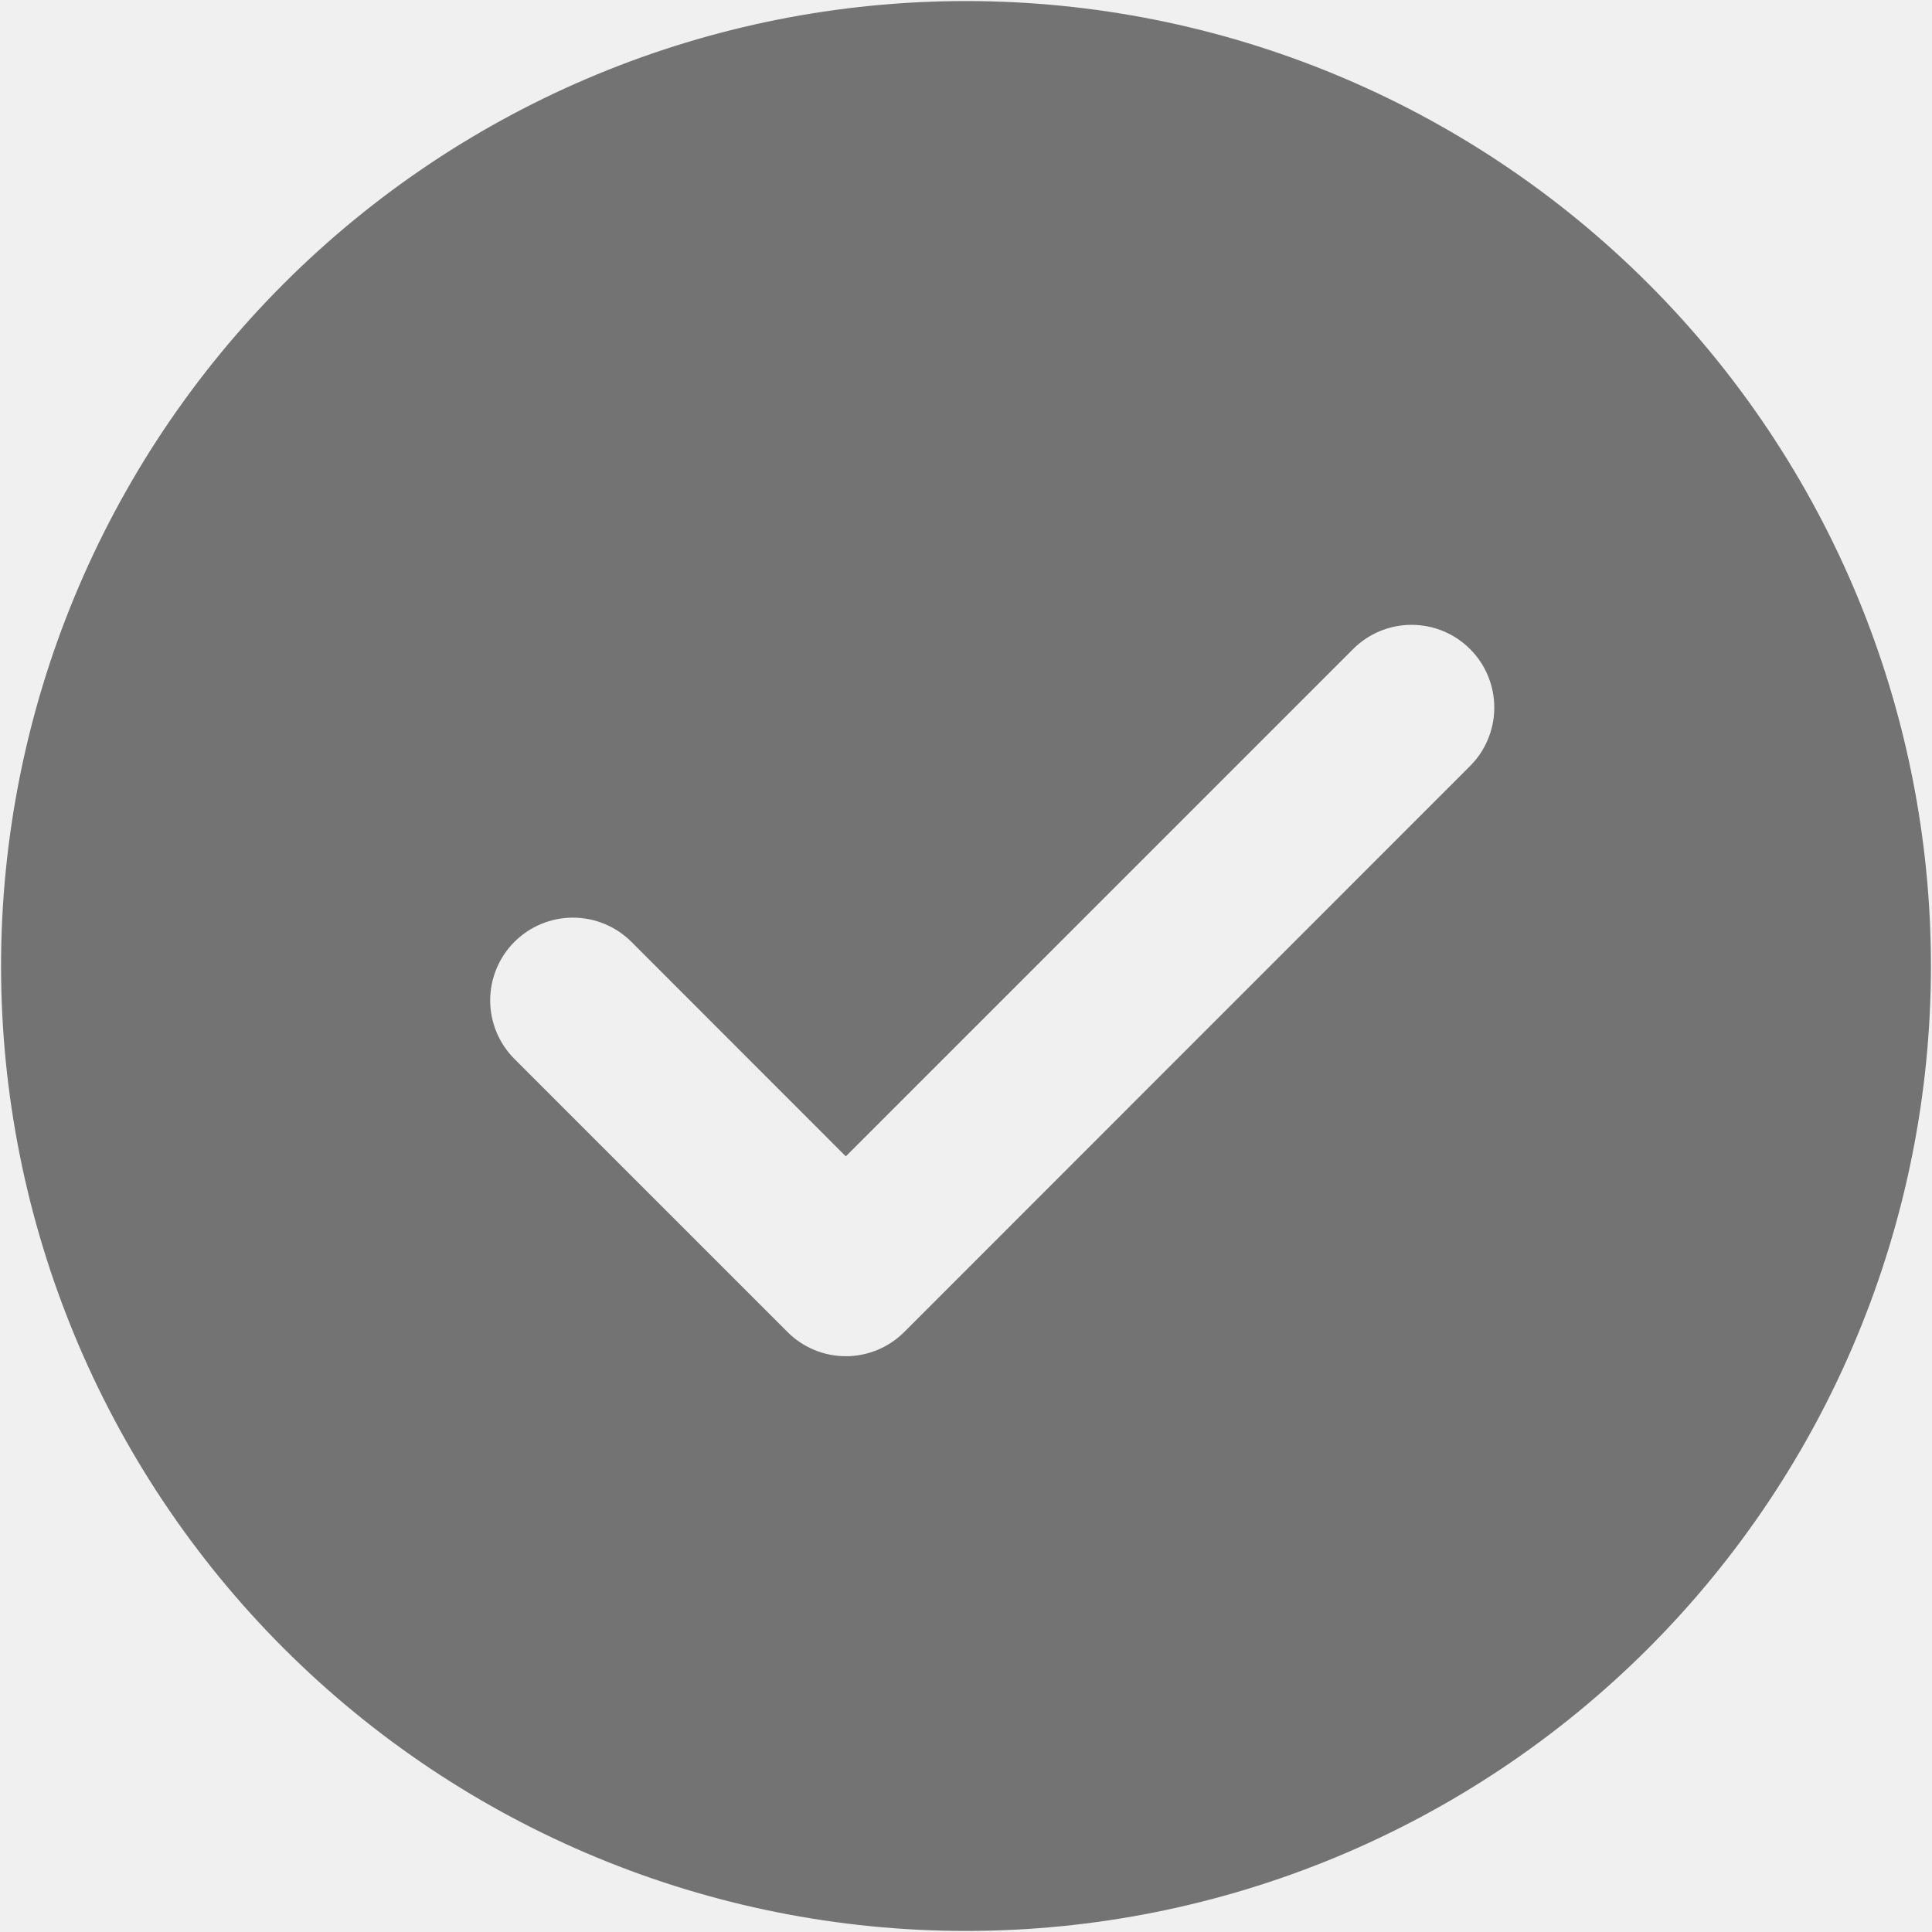
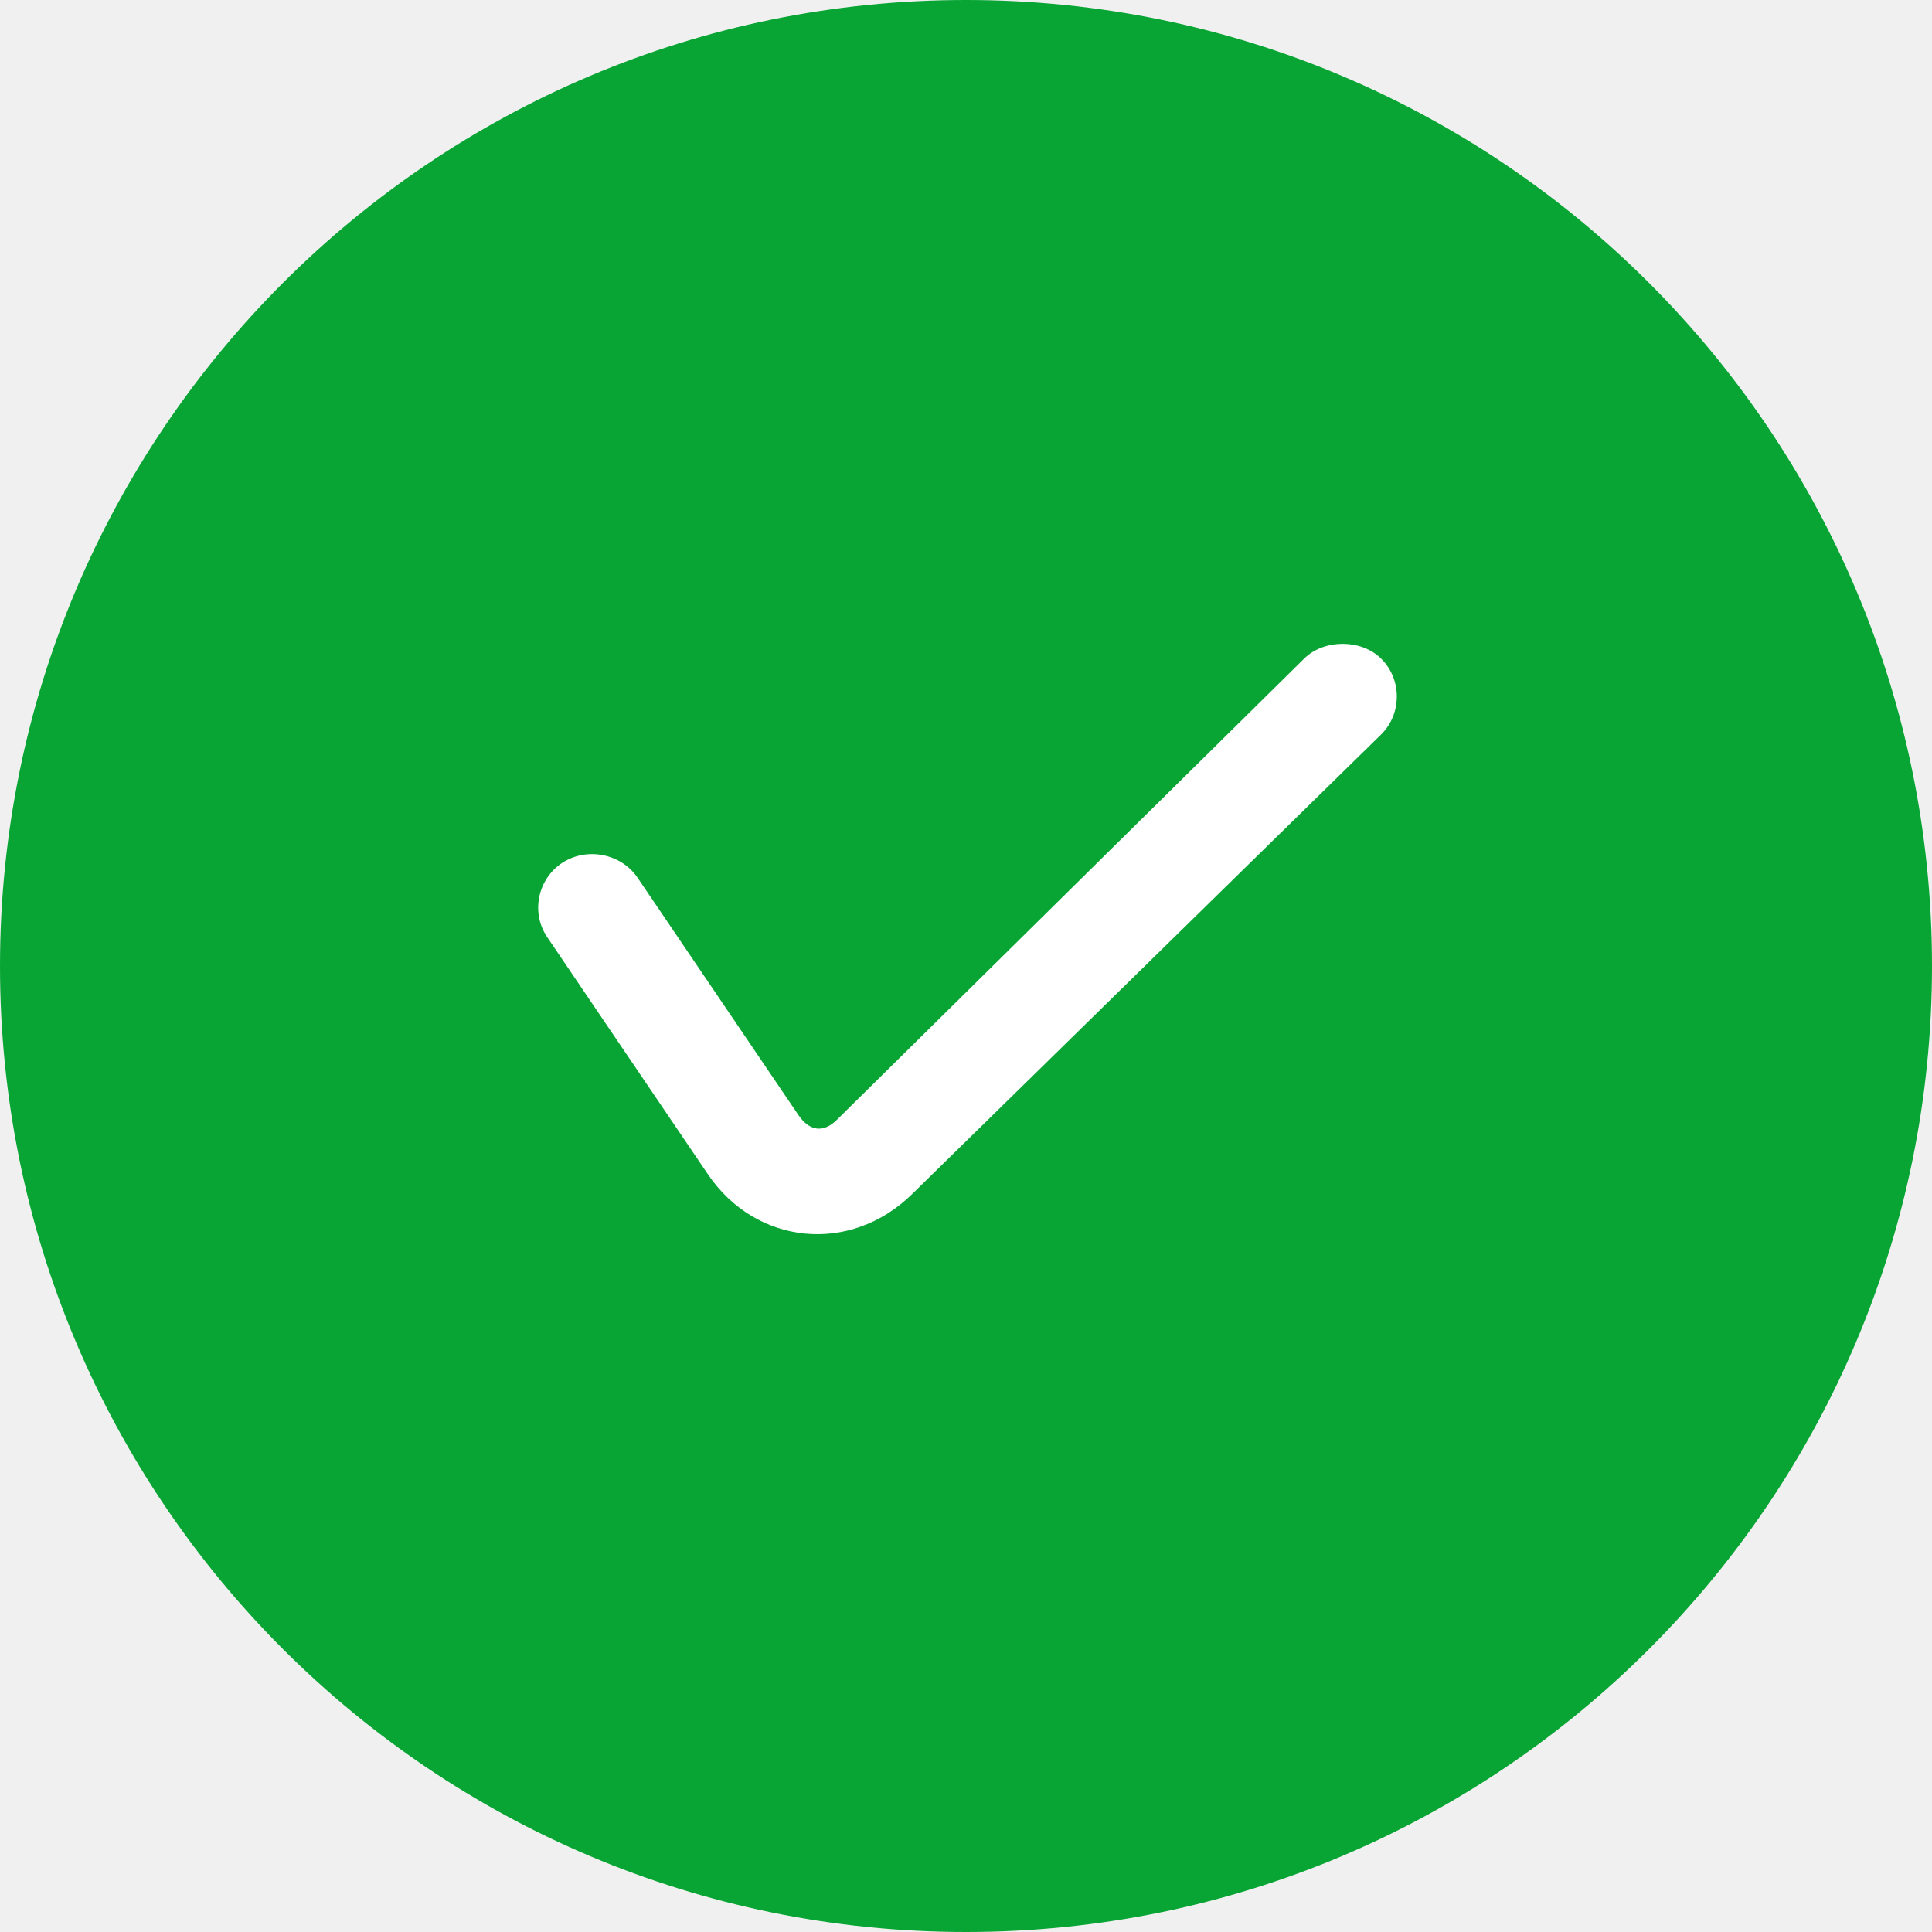
- <svg xmlns="http://www.w3.org/2000/svg" width="113" height="113" viewBox="0 0 113 113" fill="none">
-   <path d="M56.5 0.062C71.468 0.062 85.823 6.009 96.407 16.593C106.991 27.177 112.938 41.532 112.938 56.5C112.938 71.468 106.991 85.823 96.407 96.407C85.823 106.991 71.468 112.938 56.5 112.938C41.532 112.938 27.177 106.991 16.593 96.407C6.009 85.823 0.062 71.468 0.062 56.5C0.062 41.532 6.009 27.177 16.593 16.593C27.177 6.009 41.532 0.062 56.5 0.062ZM49.469 67.634L36.932 55.089C36.483 54.64 35.949 54.283 35.362 54.04C34.775 53.797 34.145 53.671 33.51 53.671C32.874 53.671 32.245 53.797 31.657 54.04C31.07 54.283 30.537 54.64 30.087 55.089C29.18 55.997 28.67 57.228 28.67 58.512C28.67 59.795 29.18 61.026 30.087 61.934L46.051 77.898C46.499 78.35 47.032 78.708 47.62 78.953C48.207 79.197 48.837 79.323 49.474 79.323C50.11 79.323 50.74 79.197 51.327 78.953C51.915 78.708 52.448 78.35 52.896 77.898L85.952 44.834C86.408 44.386 86.77 43.853 87.018 43.264C87.267 42.676 87.396 42.044 87.399 41.406C87.402 40.767 87.278 40.134 87.036 39.544C86.793 38.953 86.436 38.416 85.984 37.965C85.533 37.513 84.997 37.155 84.406 36.911C83.816 36.668 83.183 36.544 82.545 36.546C81.906 36.548 81.274 36.677 80.686 36.924C80.097 37.172 79.563 37.534 79.115 37.989L49.469 67.634Z" fill="#737373" />
+ <svg xmlns="http://www.w3.org/2000/svg" width="72" height="72" viewBox="0 0 72 72" fill="none">
+   <rect width="72" height="72" rx="36" fill="#08A534" />
+   <path d="M50.036 23.994C49.524 23.994 48.99 24.162 48.6 24.546L31.186 41.734C30.672 42.24 30.156 42.146 29.752 41.55L23.76 32.71C23.148 31.808 21.868 31.556 20.95 32.158C20.034 32.76 19.778 34.018 20.39 34.92L26.38 43.76C28.184 46.418 31.698 46.756 33.996 44.496L51.472 27.37C52.25 26.602 52.25 25.314 51.472 24.546C51.082 24.162 50.546 23.994 50.036 23.994Z" fill="white" />
</svg>
